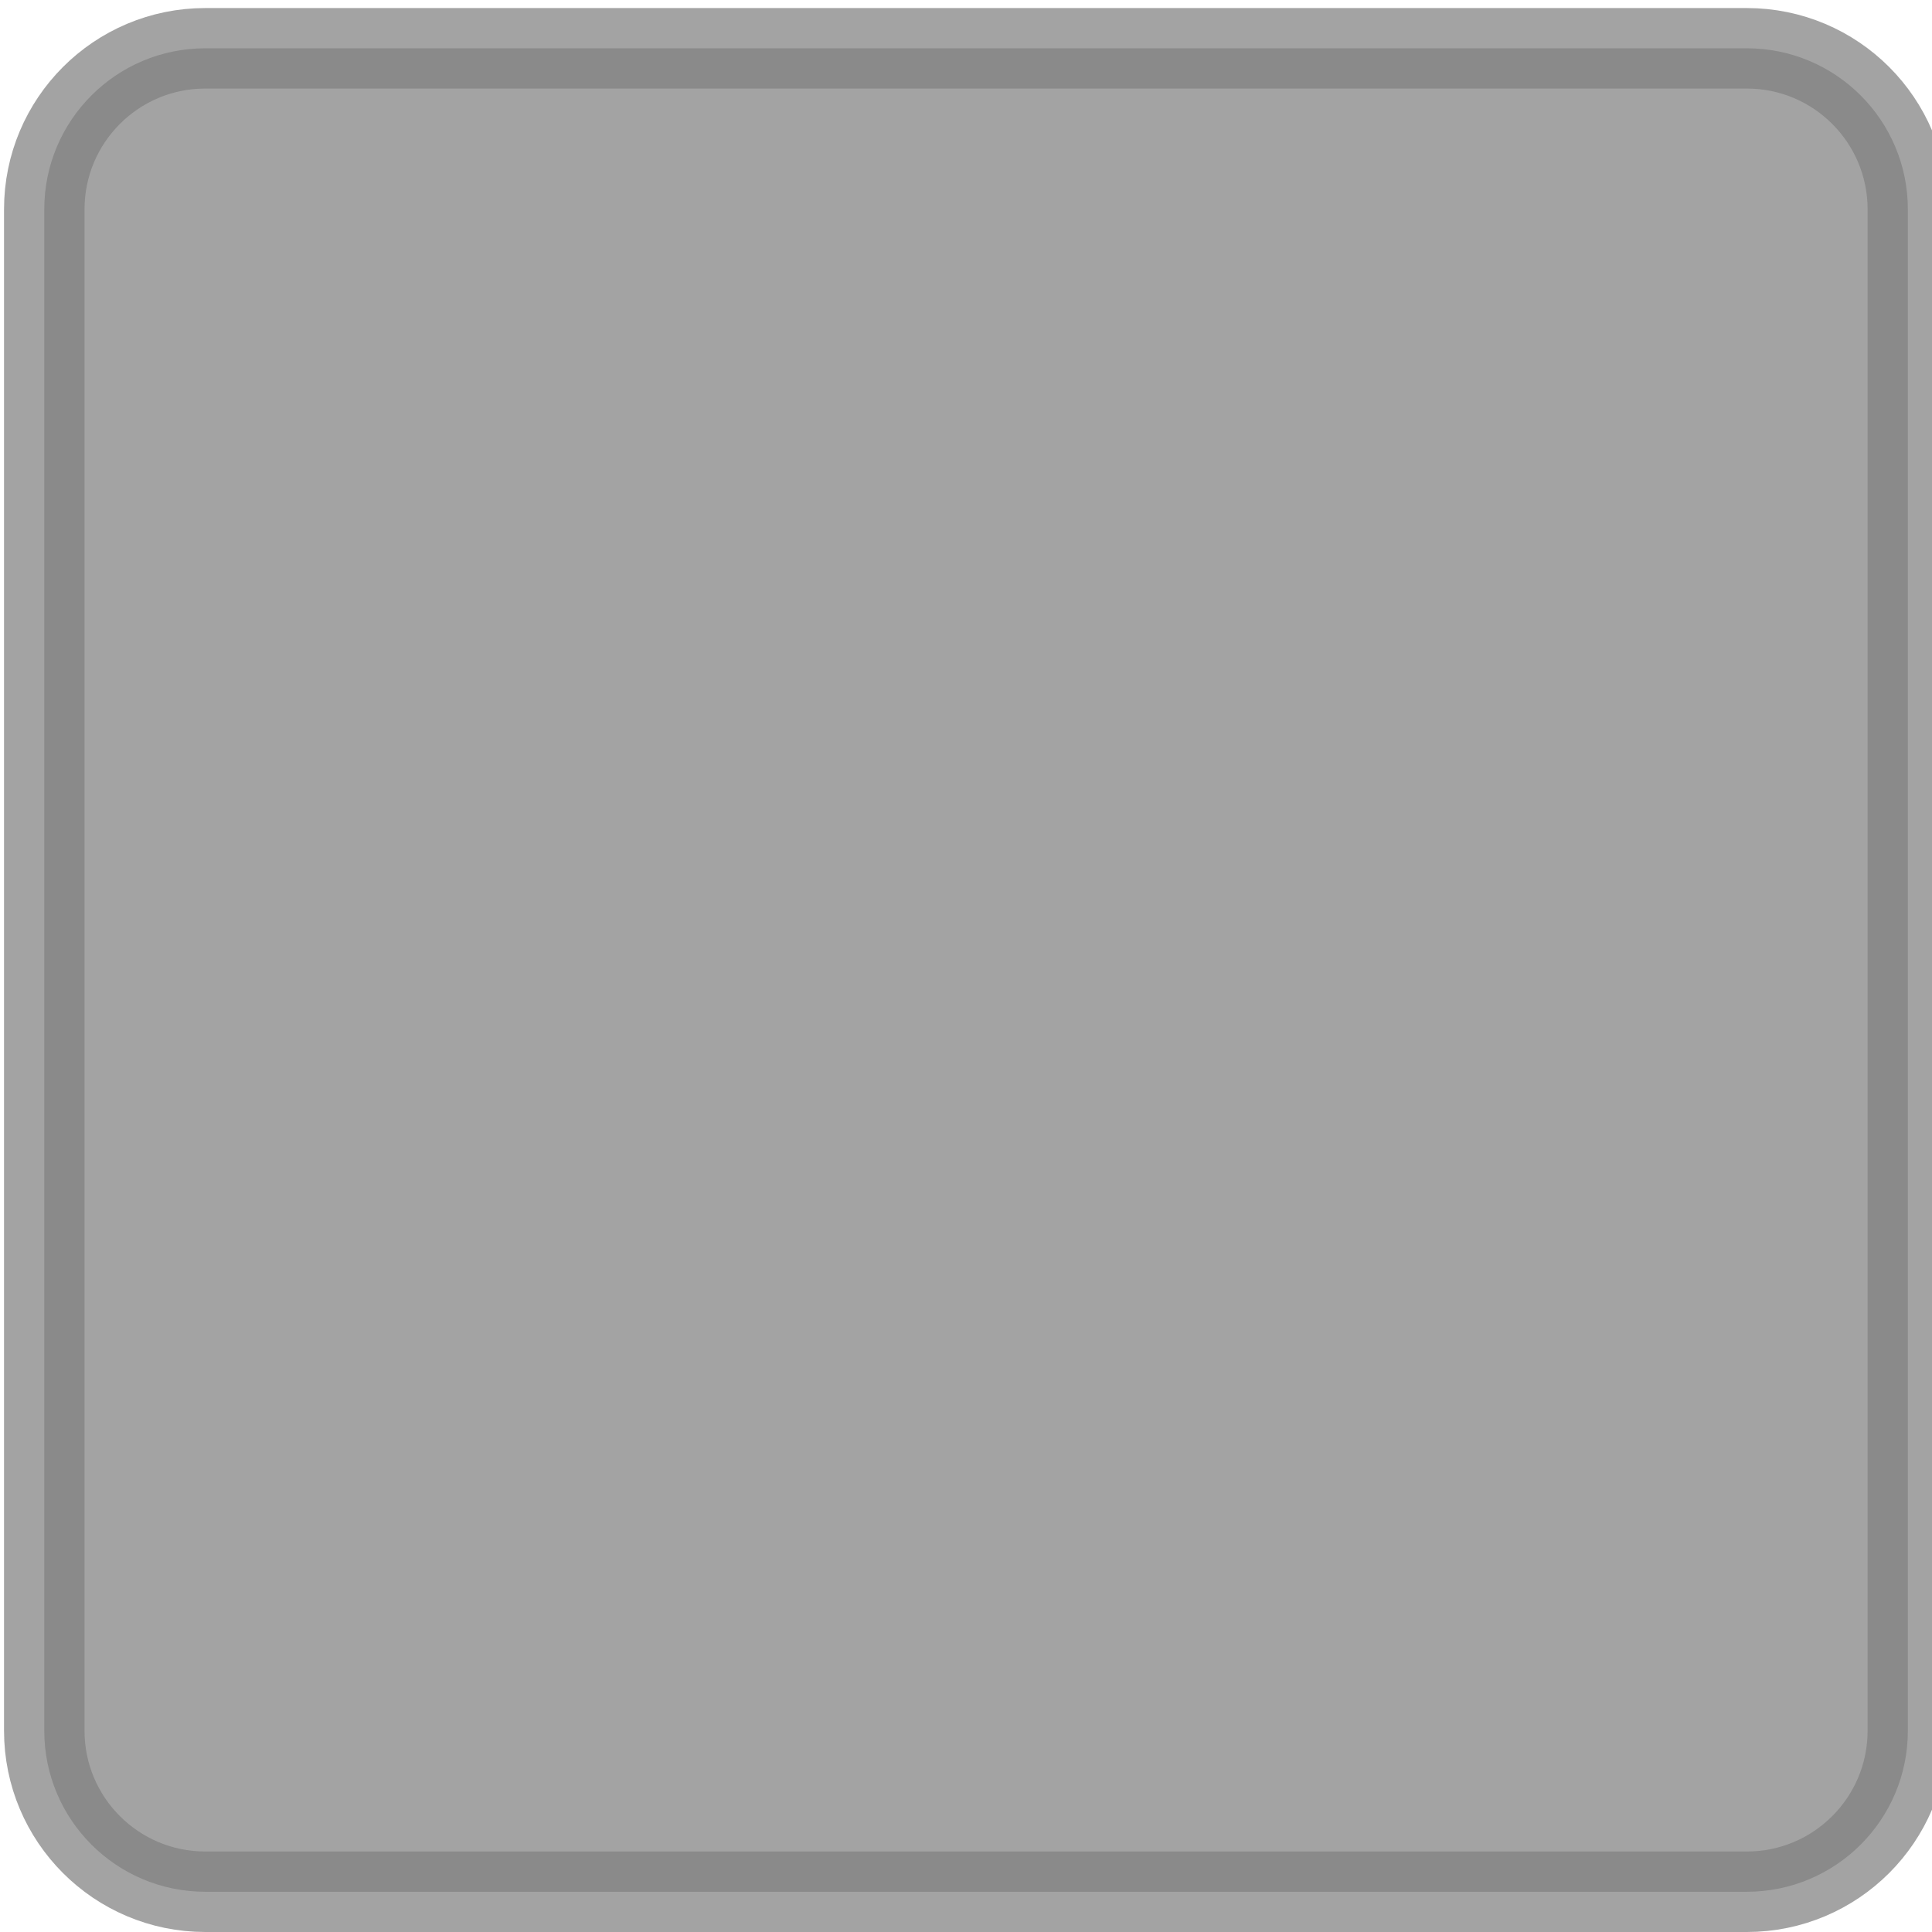
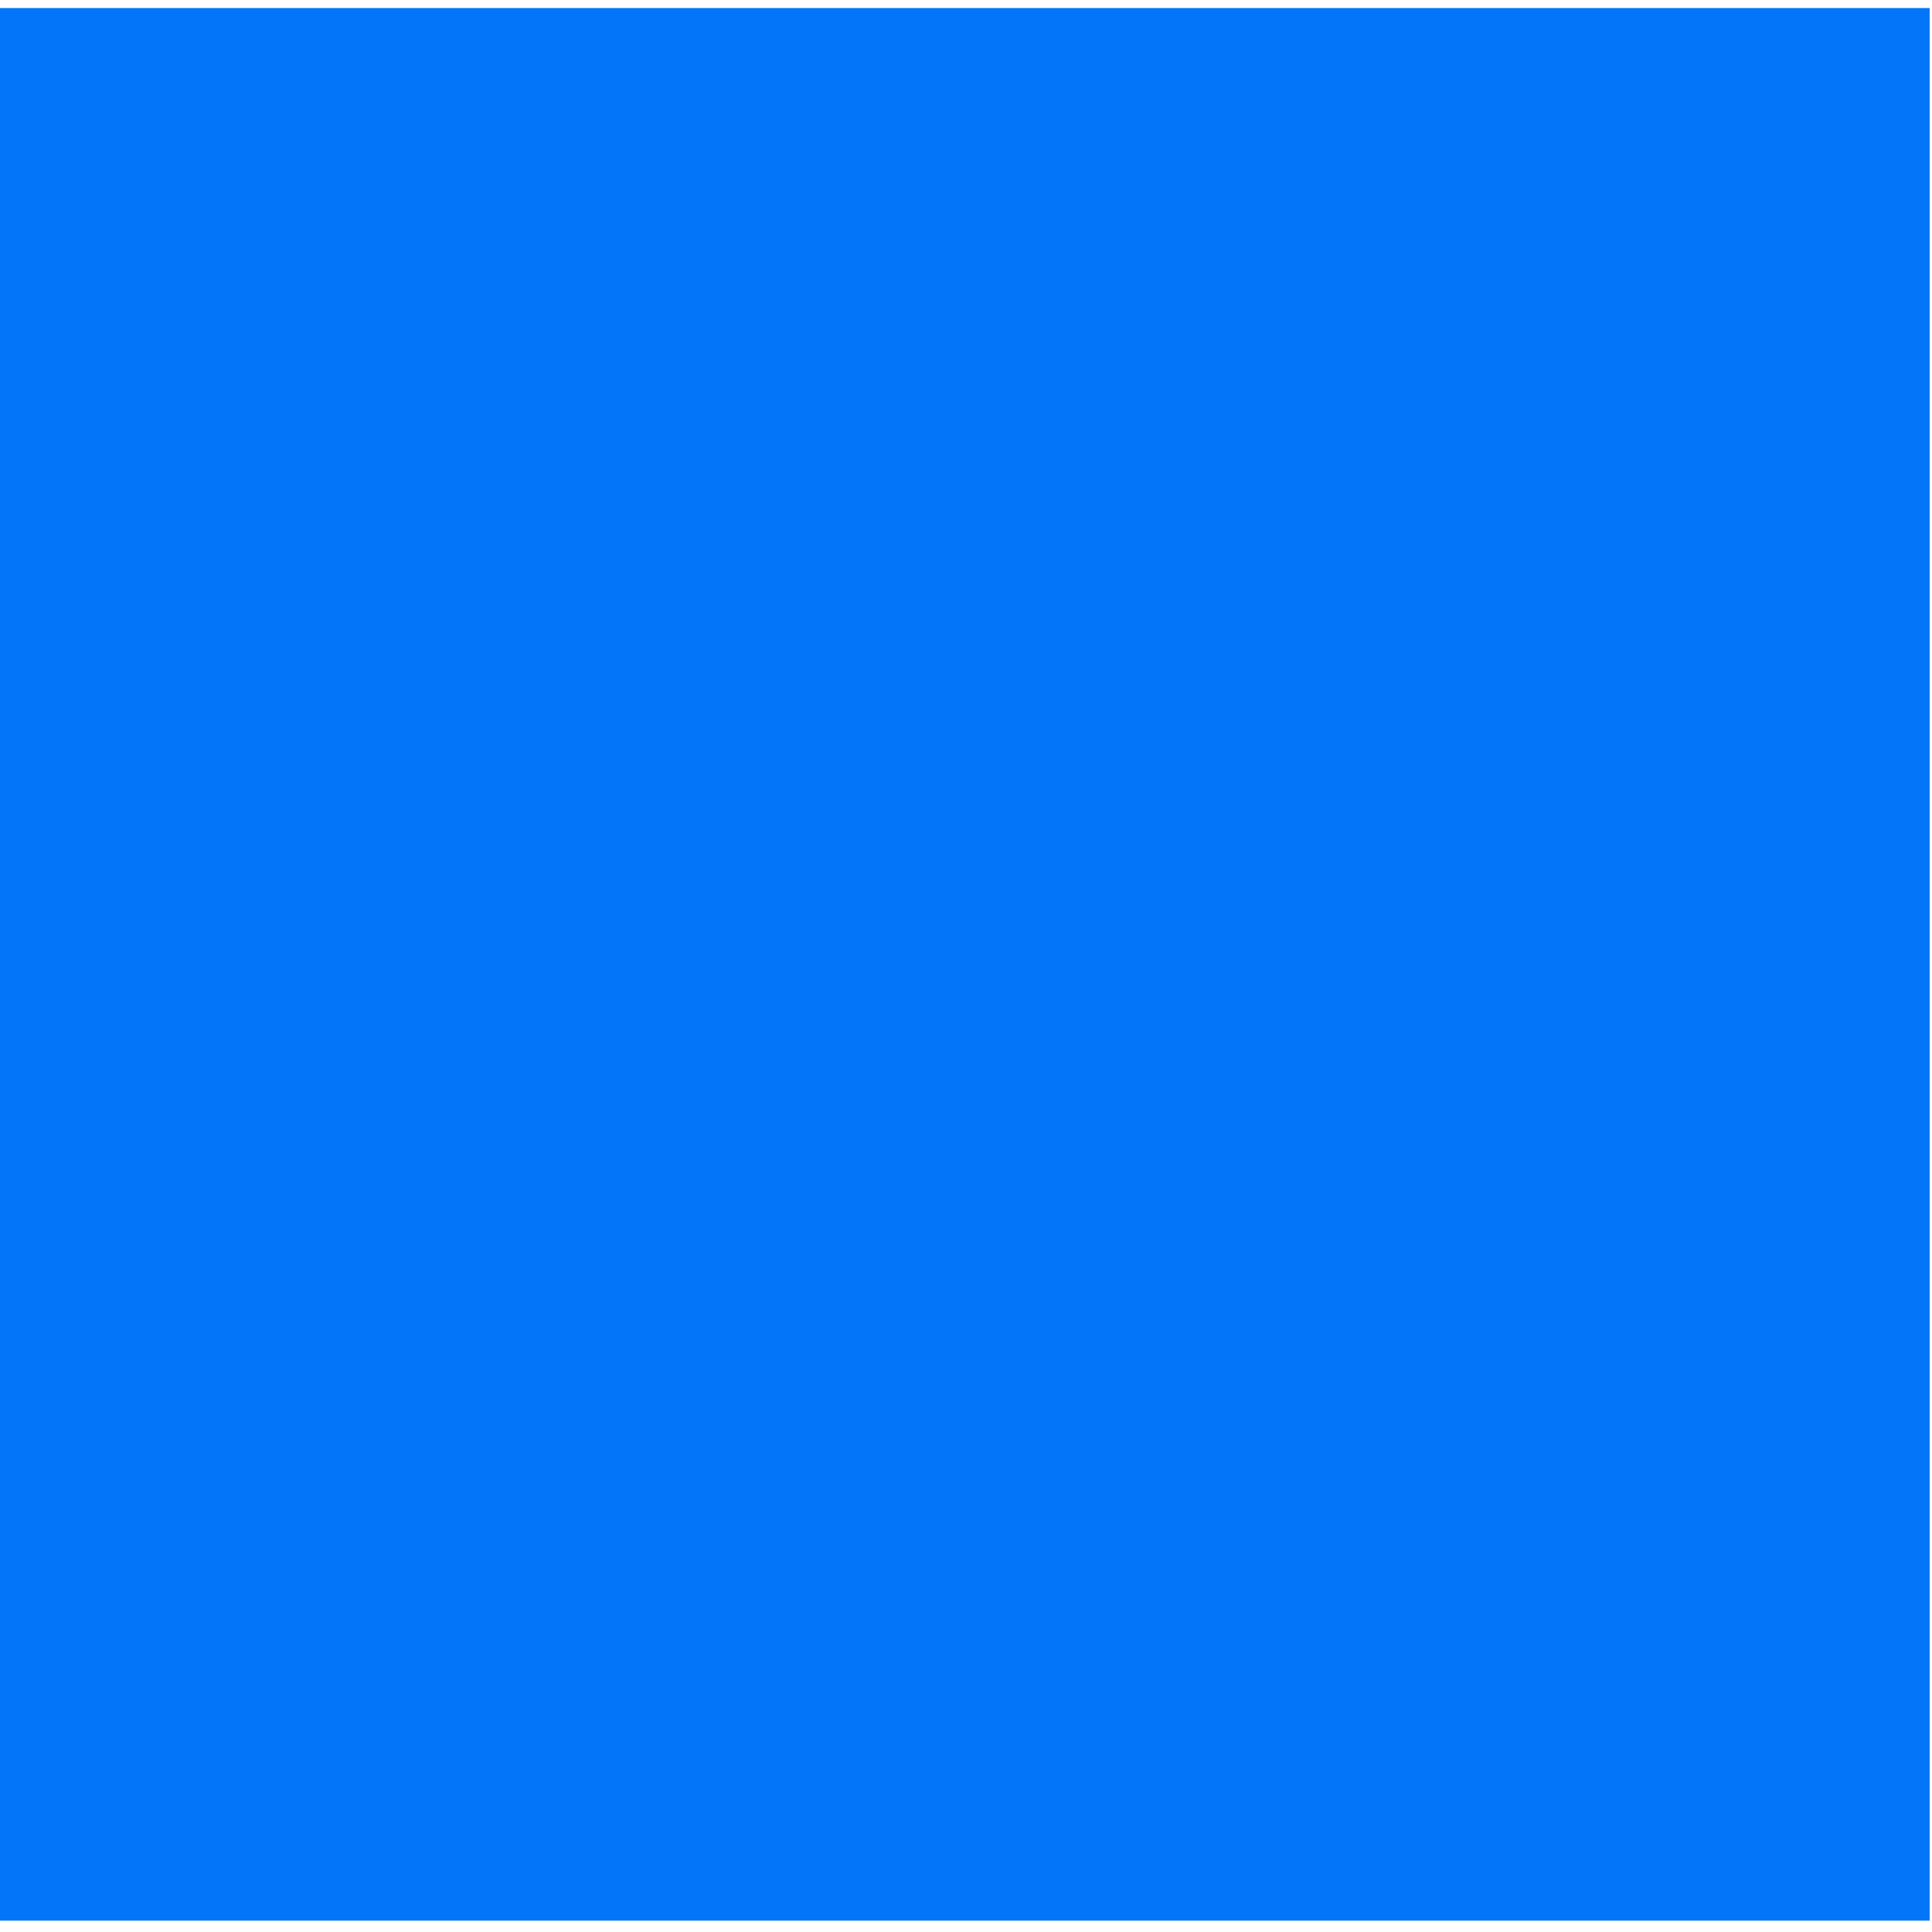
- <svg xmlns="http://www.w3.org/2000/svg" id="svg3036" version="1.1" width="24" height="24">
-   <defs id="defs3040" />
-   <rect style="fill:#808080;fill-opacity:0.725;stroke:#808080;stroke-width:1;stroke-linecap:square;stroke-linejoin:miter;stroke-miterlimit:4;stroke-opacity:0.725;stroke-dasharray:none" id="rect2982" width="23.15" height="22.9" x="0.55" y="0.6" rx="2" ry="2" />
+ <svg xmlns="http://www.w3.org/2000/svg" xmlns:ns1="http://www.openswatchbook.org/uri/2009/osb" id="svg3036" version="1.1" width="24" height="24">
+   <defs id="defs3040">
+     <linearGradient id="linearGradient4680" ns1:paint="gradient">
+       <stop style="stop-color:#000000;stop-opacity:1;" offset="0" id="stop4682" />
+       <stop style="stop-color:#000000;stop-opacity:0;" offset="1" id="stop4684" />
+     </linearGradient>
+   </defs>
+   <rect style="fill:#0375f8;fill-opacity:1;stroke:none;stroke-opacity:1" id="rect4678" width="23.971" height="23.759" x="0" y="0.1" rx="0" ry="0" />
</svg>
